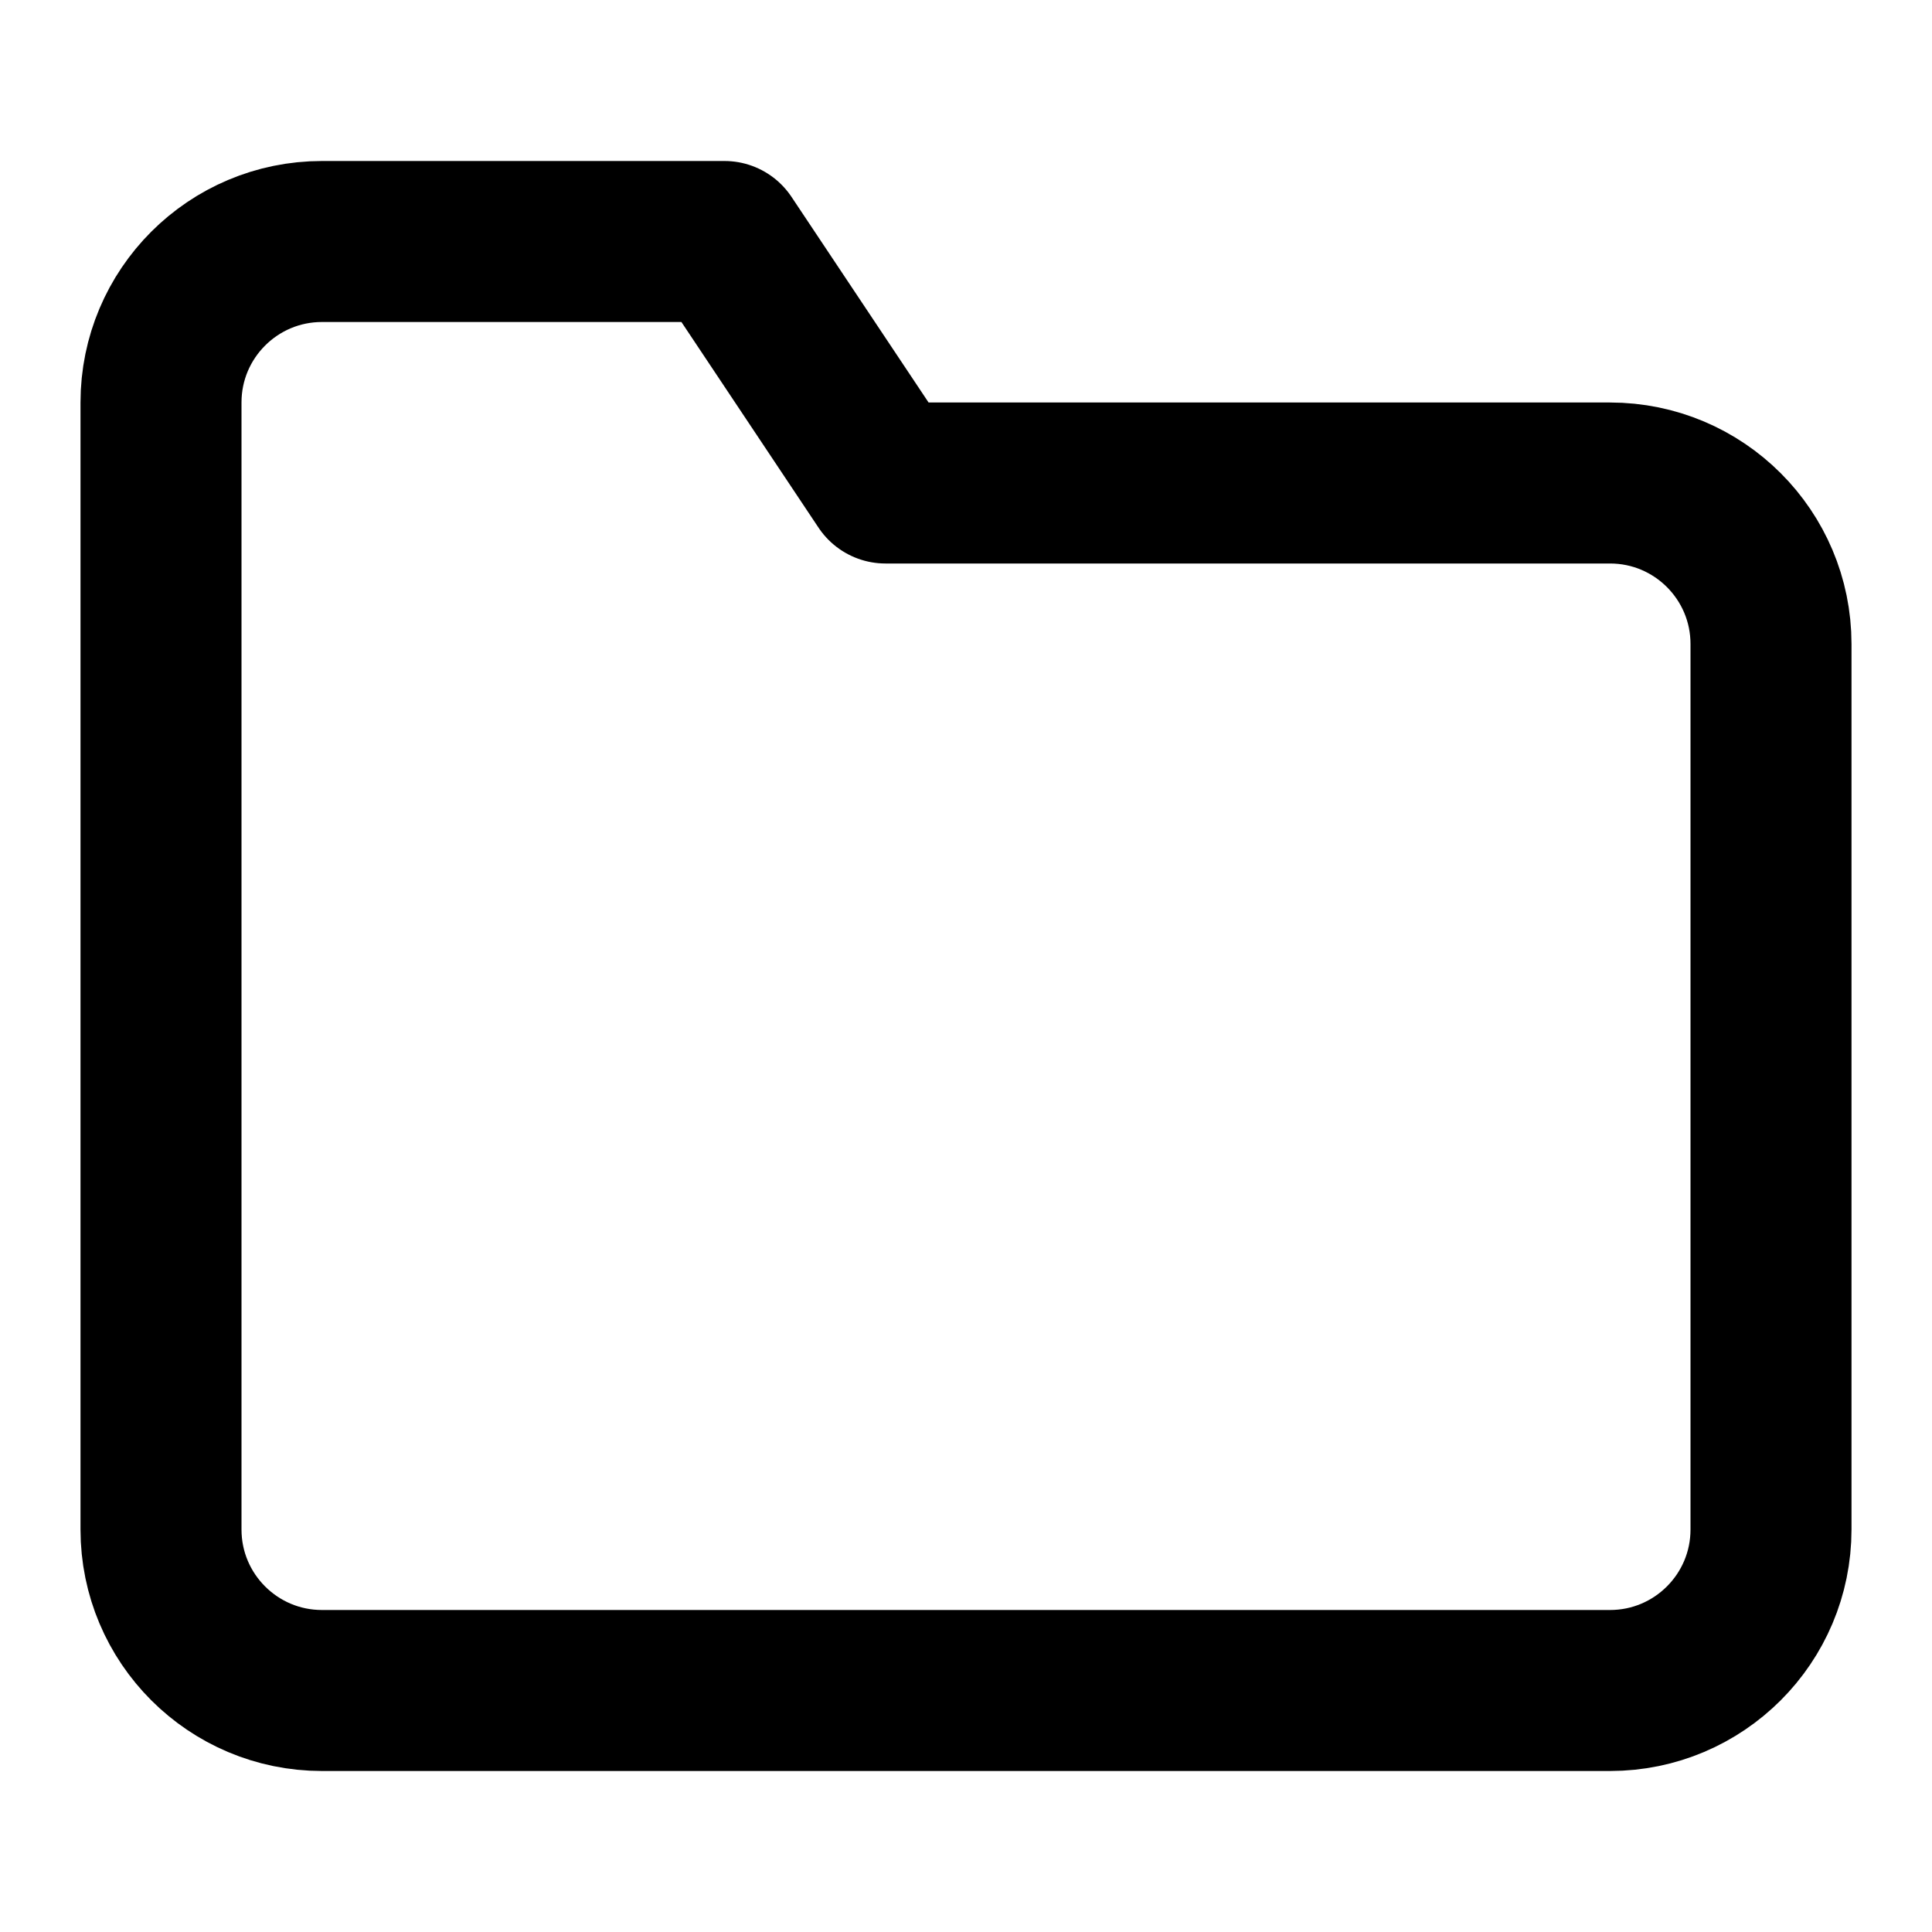
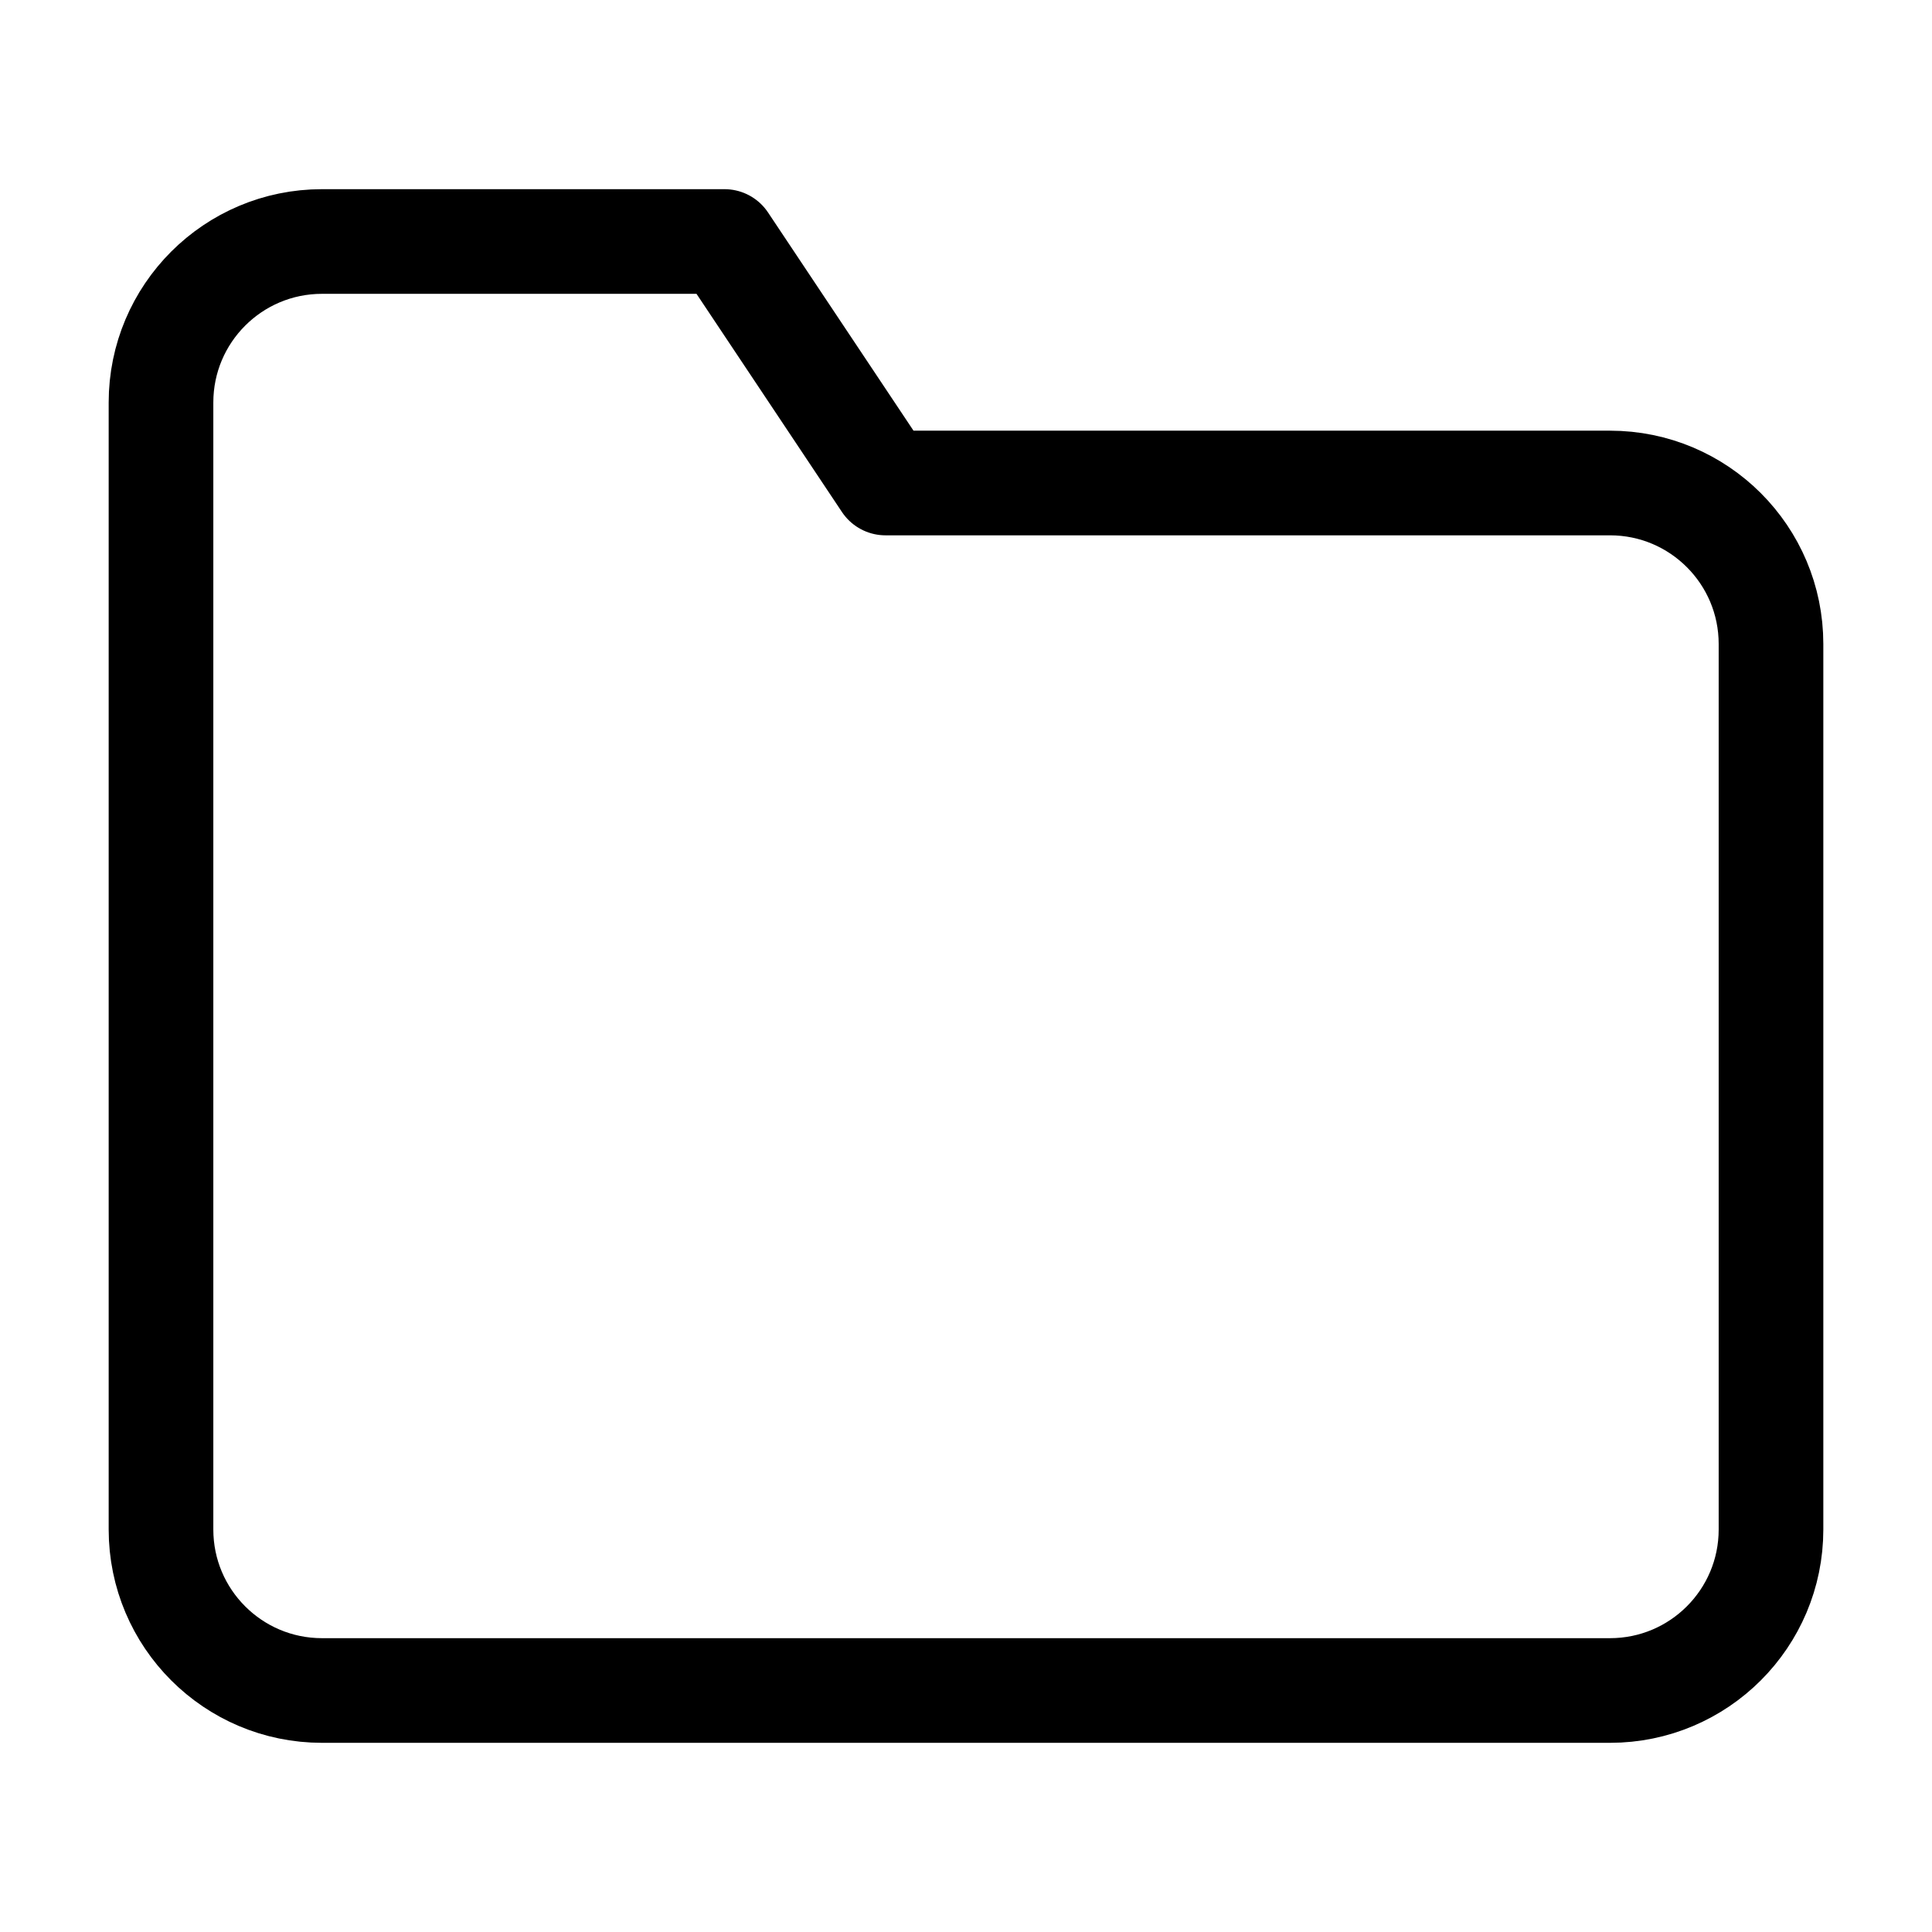
- <svg xmlns="http://www.w3.org/2000/svg" width="24" height="24" viewBox="0 0 24 24" fill="none" stroke="currentColor" stroke-width="2" stroke-linecap="round" stroke-linejoin="round" class="feather feather-folder">
+ <svg xmlns="http://www.w3.org/2000/svg" width="24" height="24" viewBox="0 0 24 24" fill="none" stroke="currentColor" stroke-width="1.3" stroke-linecap="round" stroke-linejoin="round" class="feather feather-folder">
  <path d="M22 19a2 2 0 0 1-2 2H4a2 2 0 0 1-2-2V5a2 2 0 0 1 2-2h5l2 3h9a2 2 0 0 1 2 2z" />
</svg>
